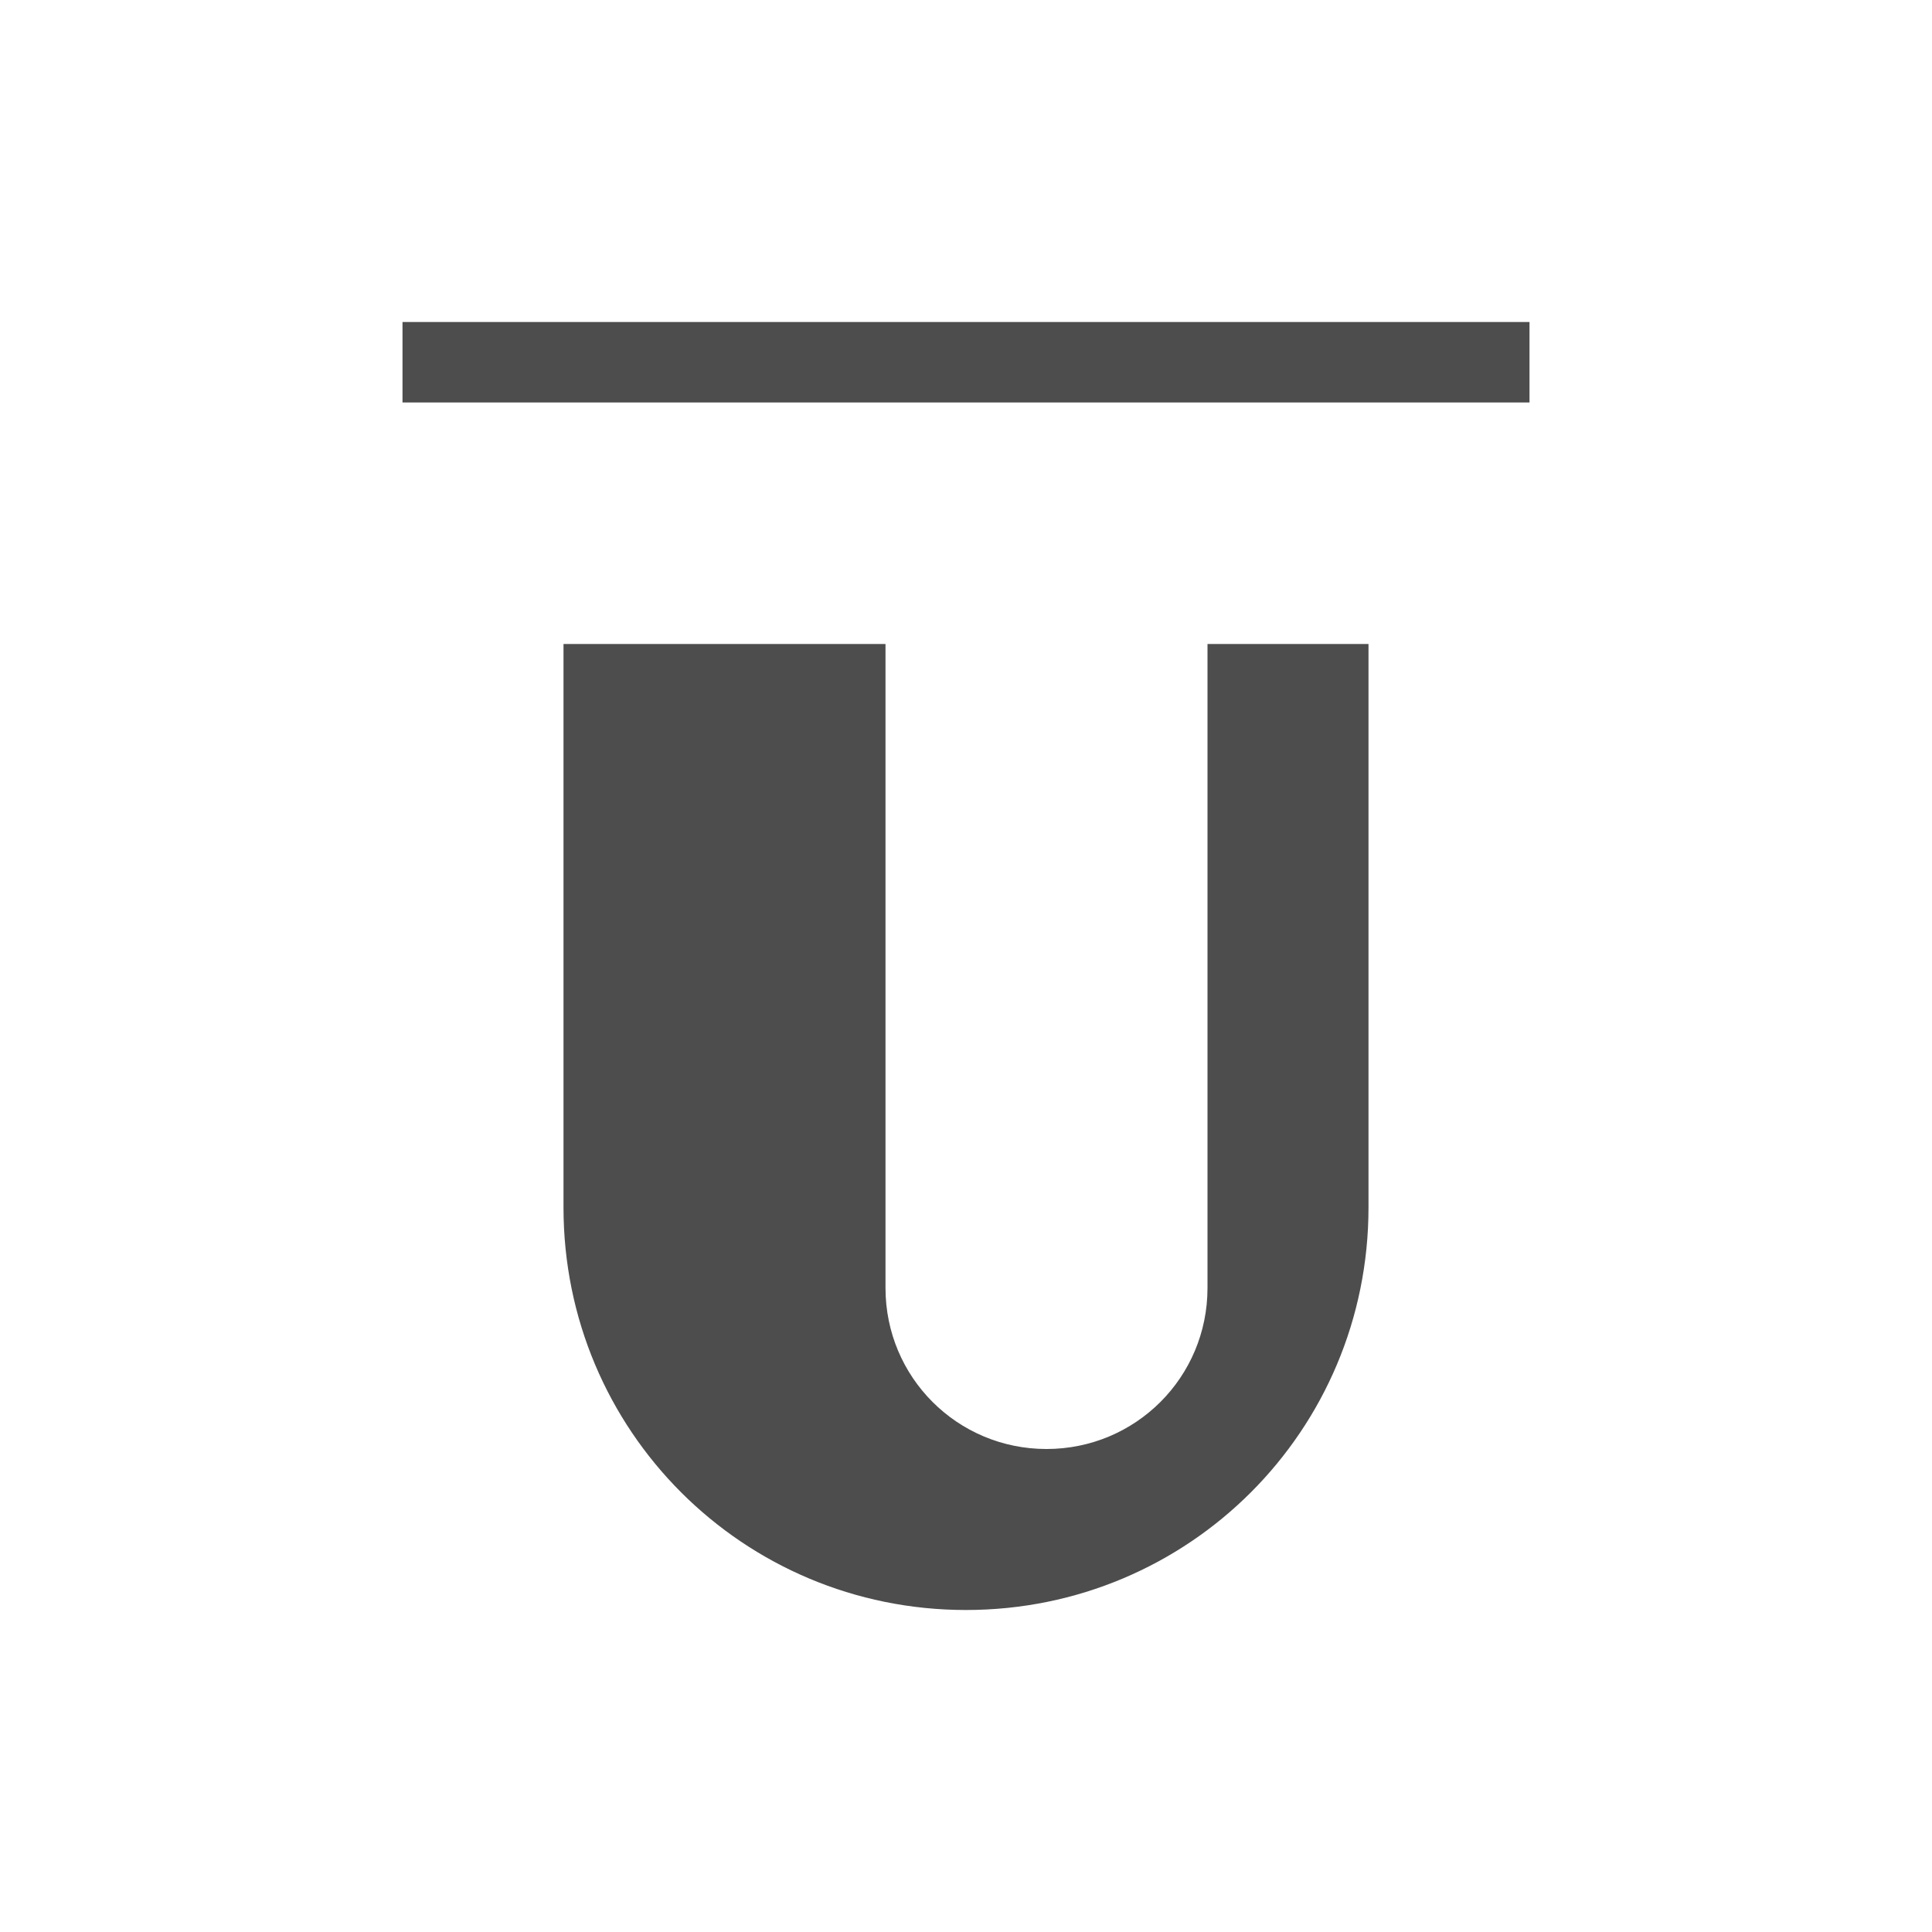
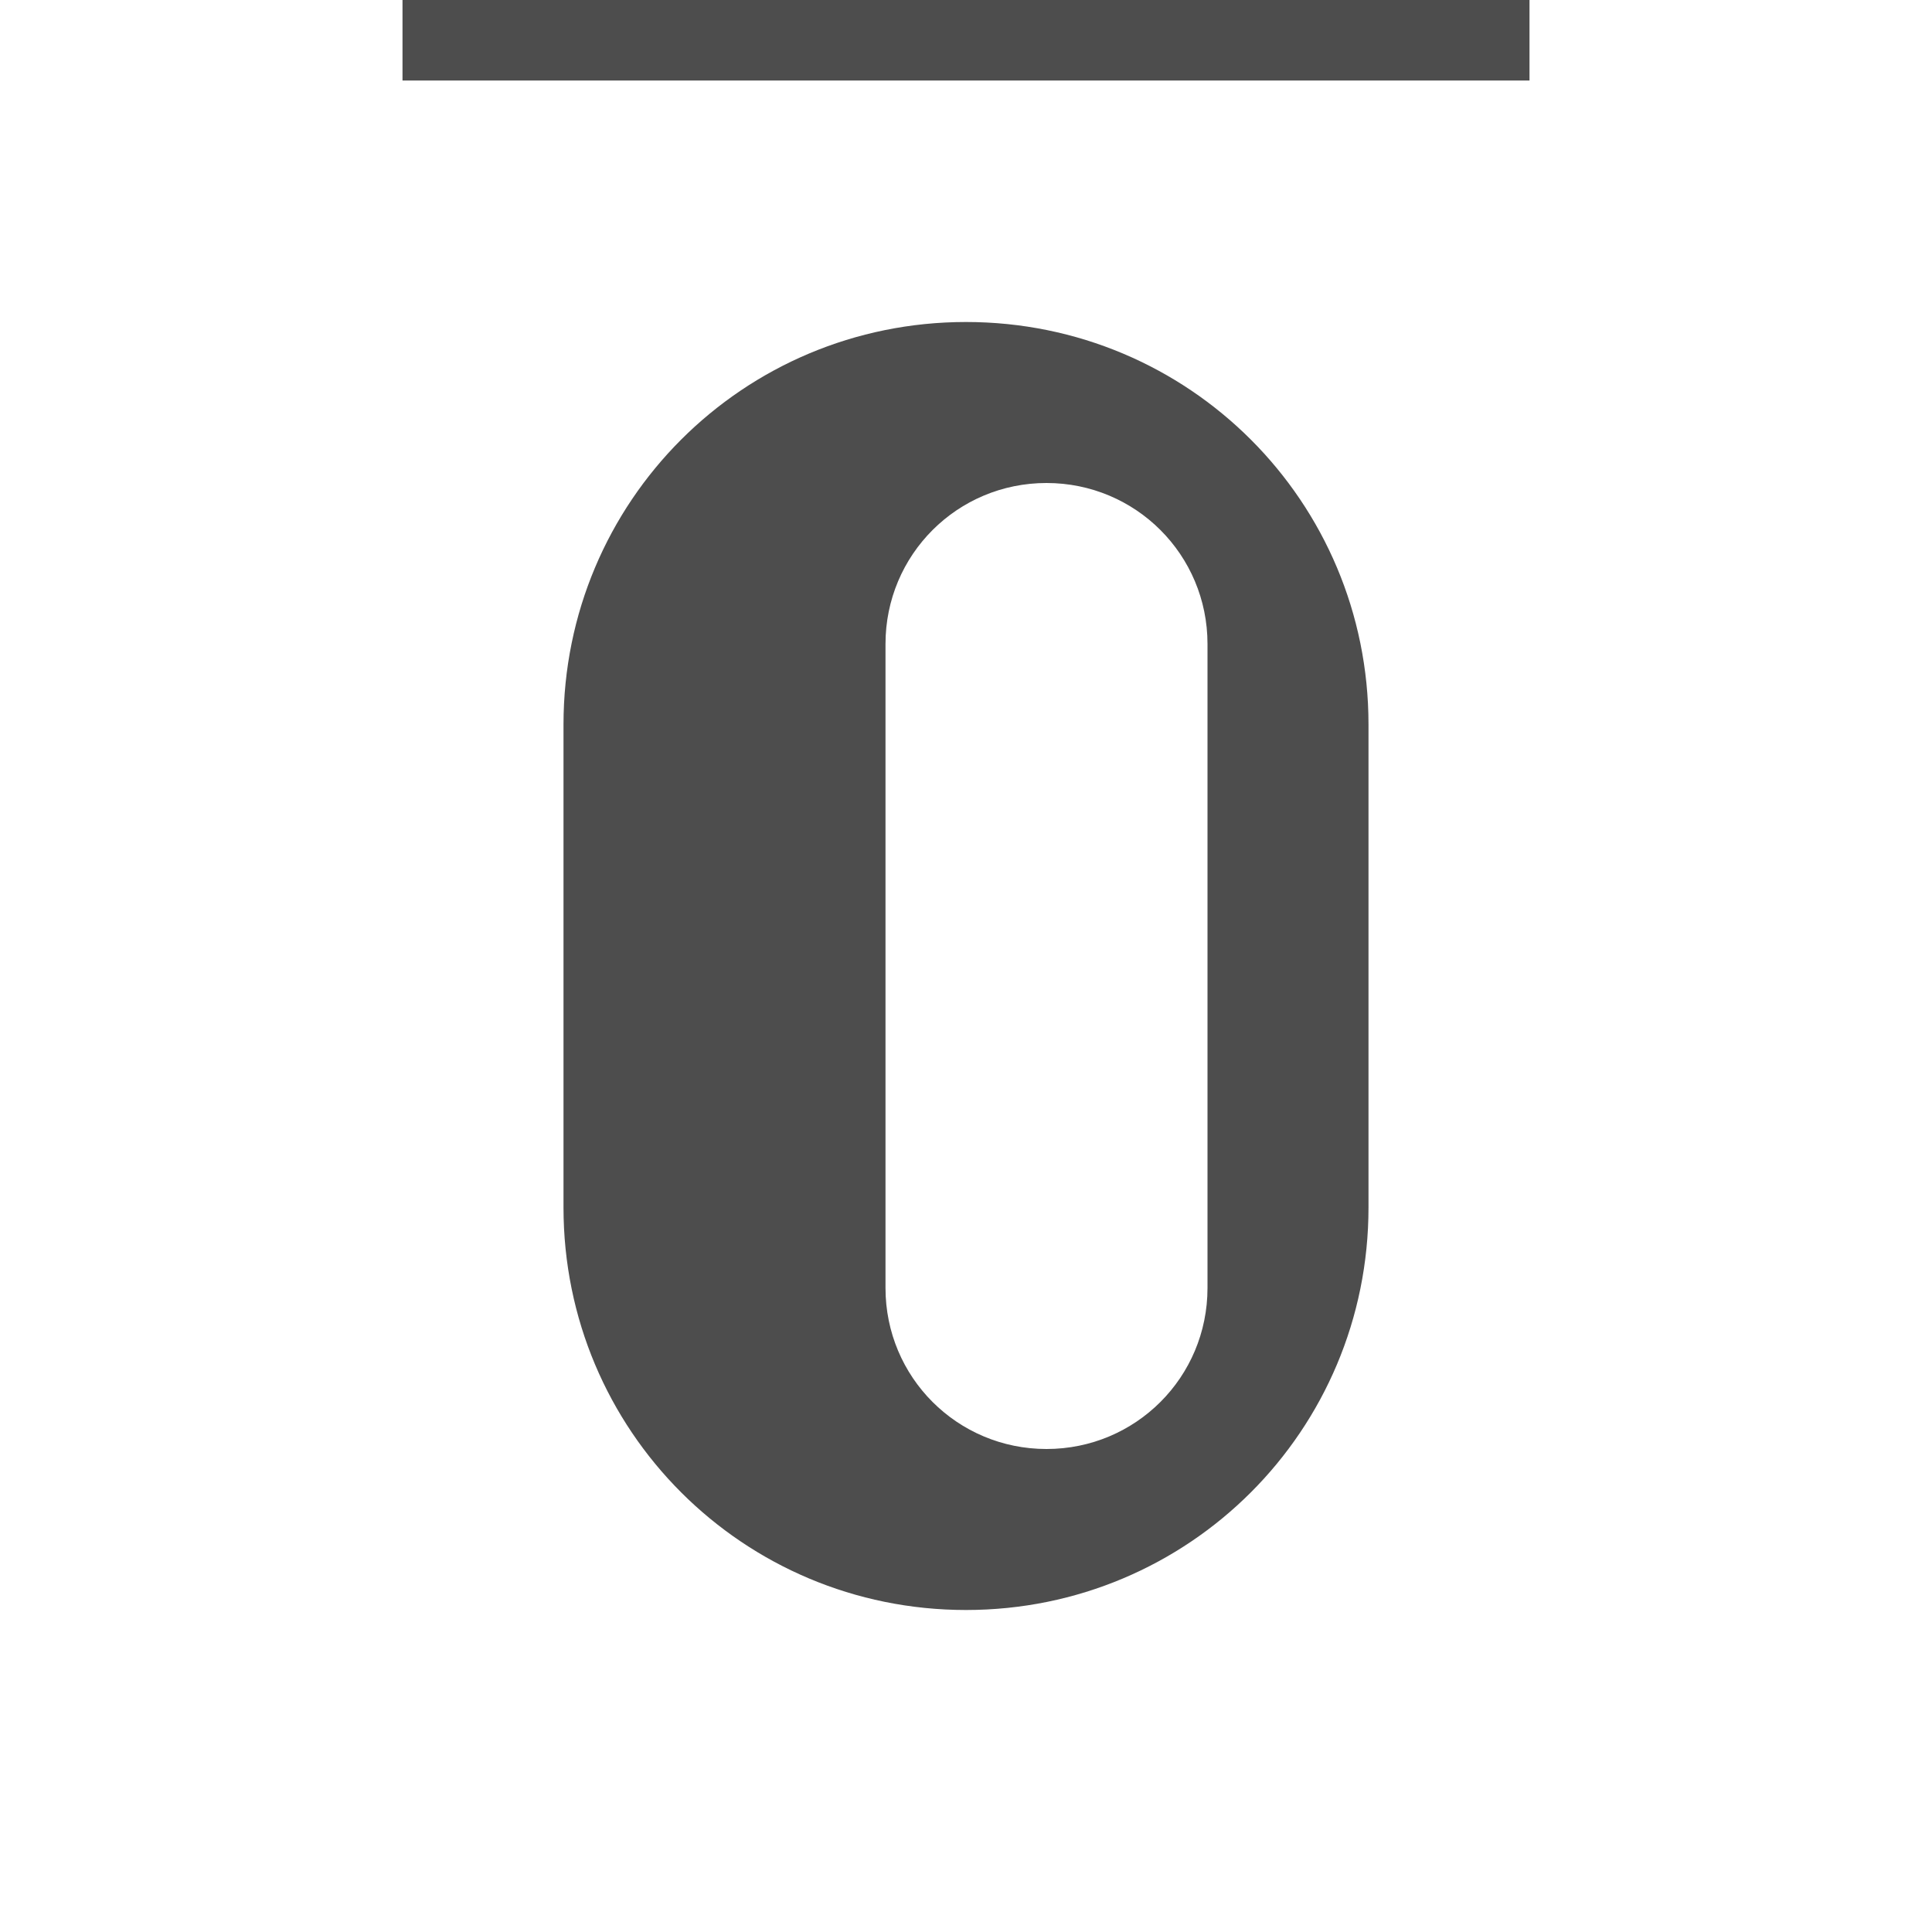
<svg xmlns="http://www.w3.org/2000/svg" width="24" height="24" id="svg2" version="1.1" viewBox="0 0 24 24">
  <defs id="defs4">
    <clipPath clipPathUnits="userSpaceOnUse" id="clipPath4160">
      <rect style="opacity:1;fill:#aade87;fill-opacity:0.472;stroke:none;stroke-opacity:1" id="rect4162" width="32" height="32" x="-6" y="1028.362" />
    </clipPath>
  </defs>
  <g id="layer1" transform="translate(1,-1029.362)">
-     <path style="opacity:1;fill:#4d4d4d;fill-opacity:1;stroke:none;stroke-opacity:1" d="M 5 4 L 5 5 L 19 5 L 19 4 L 5 4 z M 7 8 L 7 15 C 7 17.77 9.23 20 12 20 C 14.77 20 17 17.77 17 15 L 17 8 L 15 8 L 15 16 C 15 17.108 14.108 18 13 18 C 11.892 18 11 17.108 11 16 L 11 8 L 7 8 z " transform="translate(-1,1029.362)" id="path4150" />
+     <path style="opacity:1;fill:#4d4d4d;fill-opacity:1;stroke:none;stroke-opacity:1" d="M 5 0 L 5 1 L 19 1 L 19 0 L 5 0 z M 12 4 C 9.23 4 7 6.23 7 9 L 7 12 L 7 14 L 7 15 C 7 17.77 9.23 20 12 20 C 14.77 20 17 17.77 17 15 L 17 14 L 17 12 L 17 9 C 17 6.23 14.77 4 12 4 z M 13 6 C 14.108 6 15 6.892 15 8 L 15 12 L 15 14 L 15 16 C 15 17.108 14.108 18 13 18 C 11.892 18 11 17.108 11 16 L 11 14 L 11 12 L 11 8 C 11 6.892 11.892 6 13 6 z " transform="translate(-1,1029.362)" id="path4150" />
  </g>
</svg>
